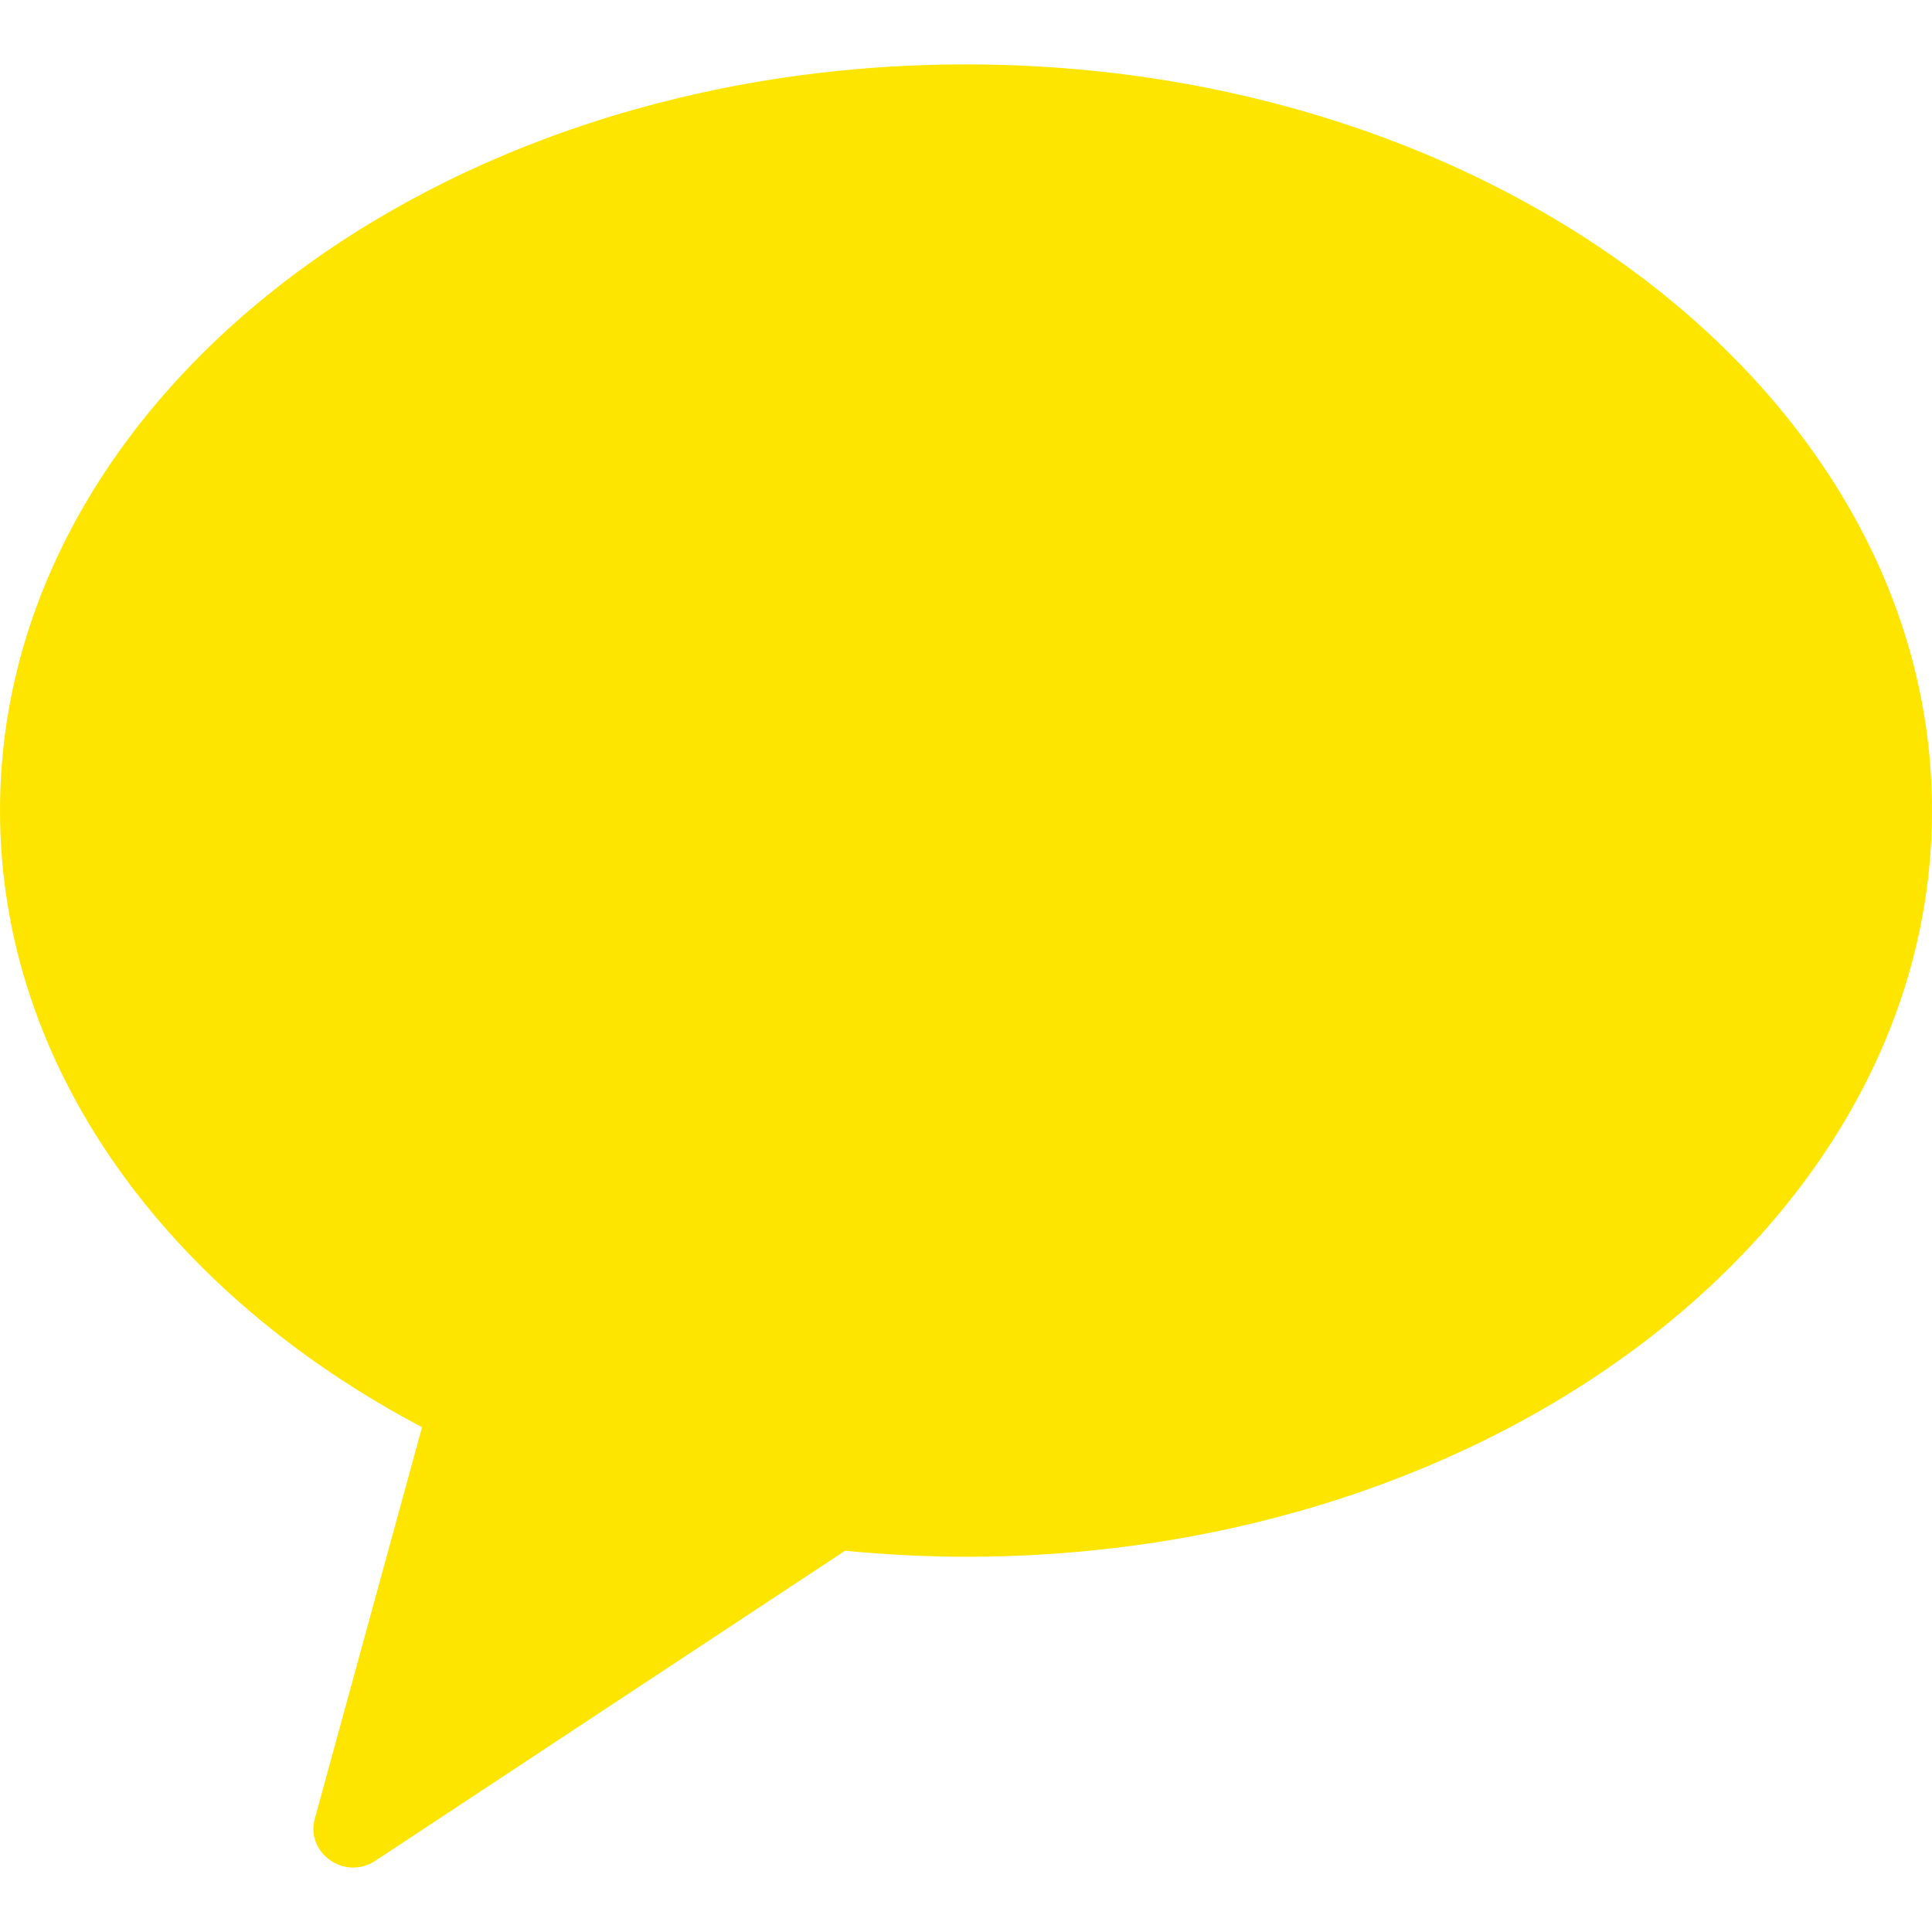
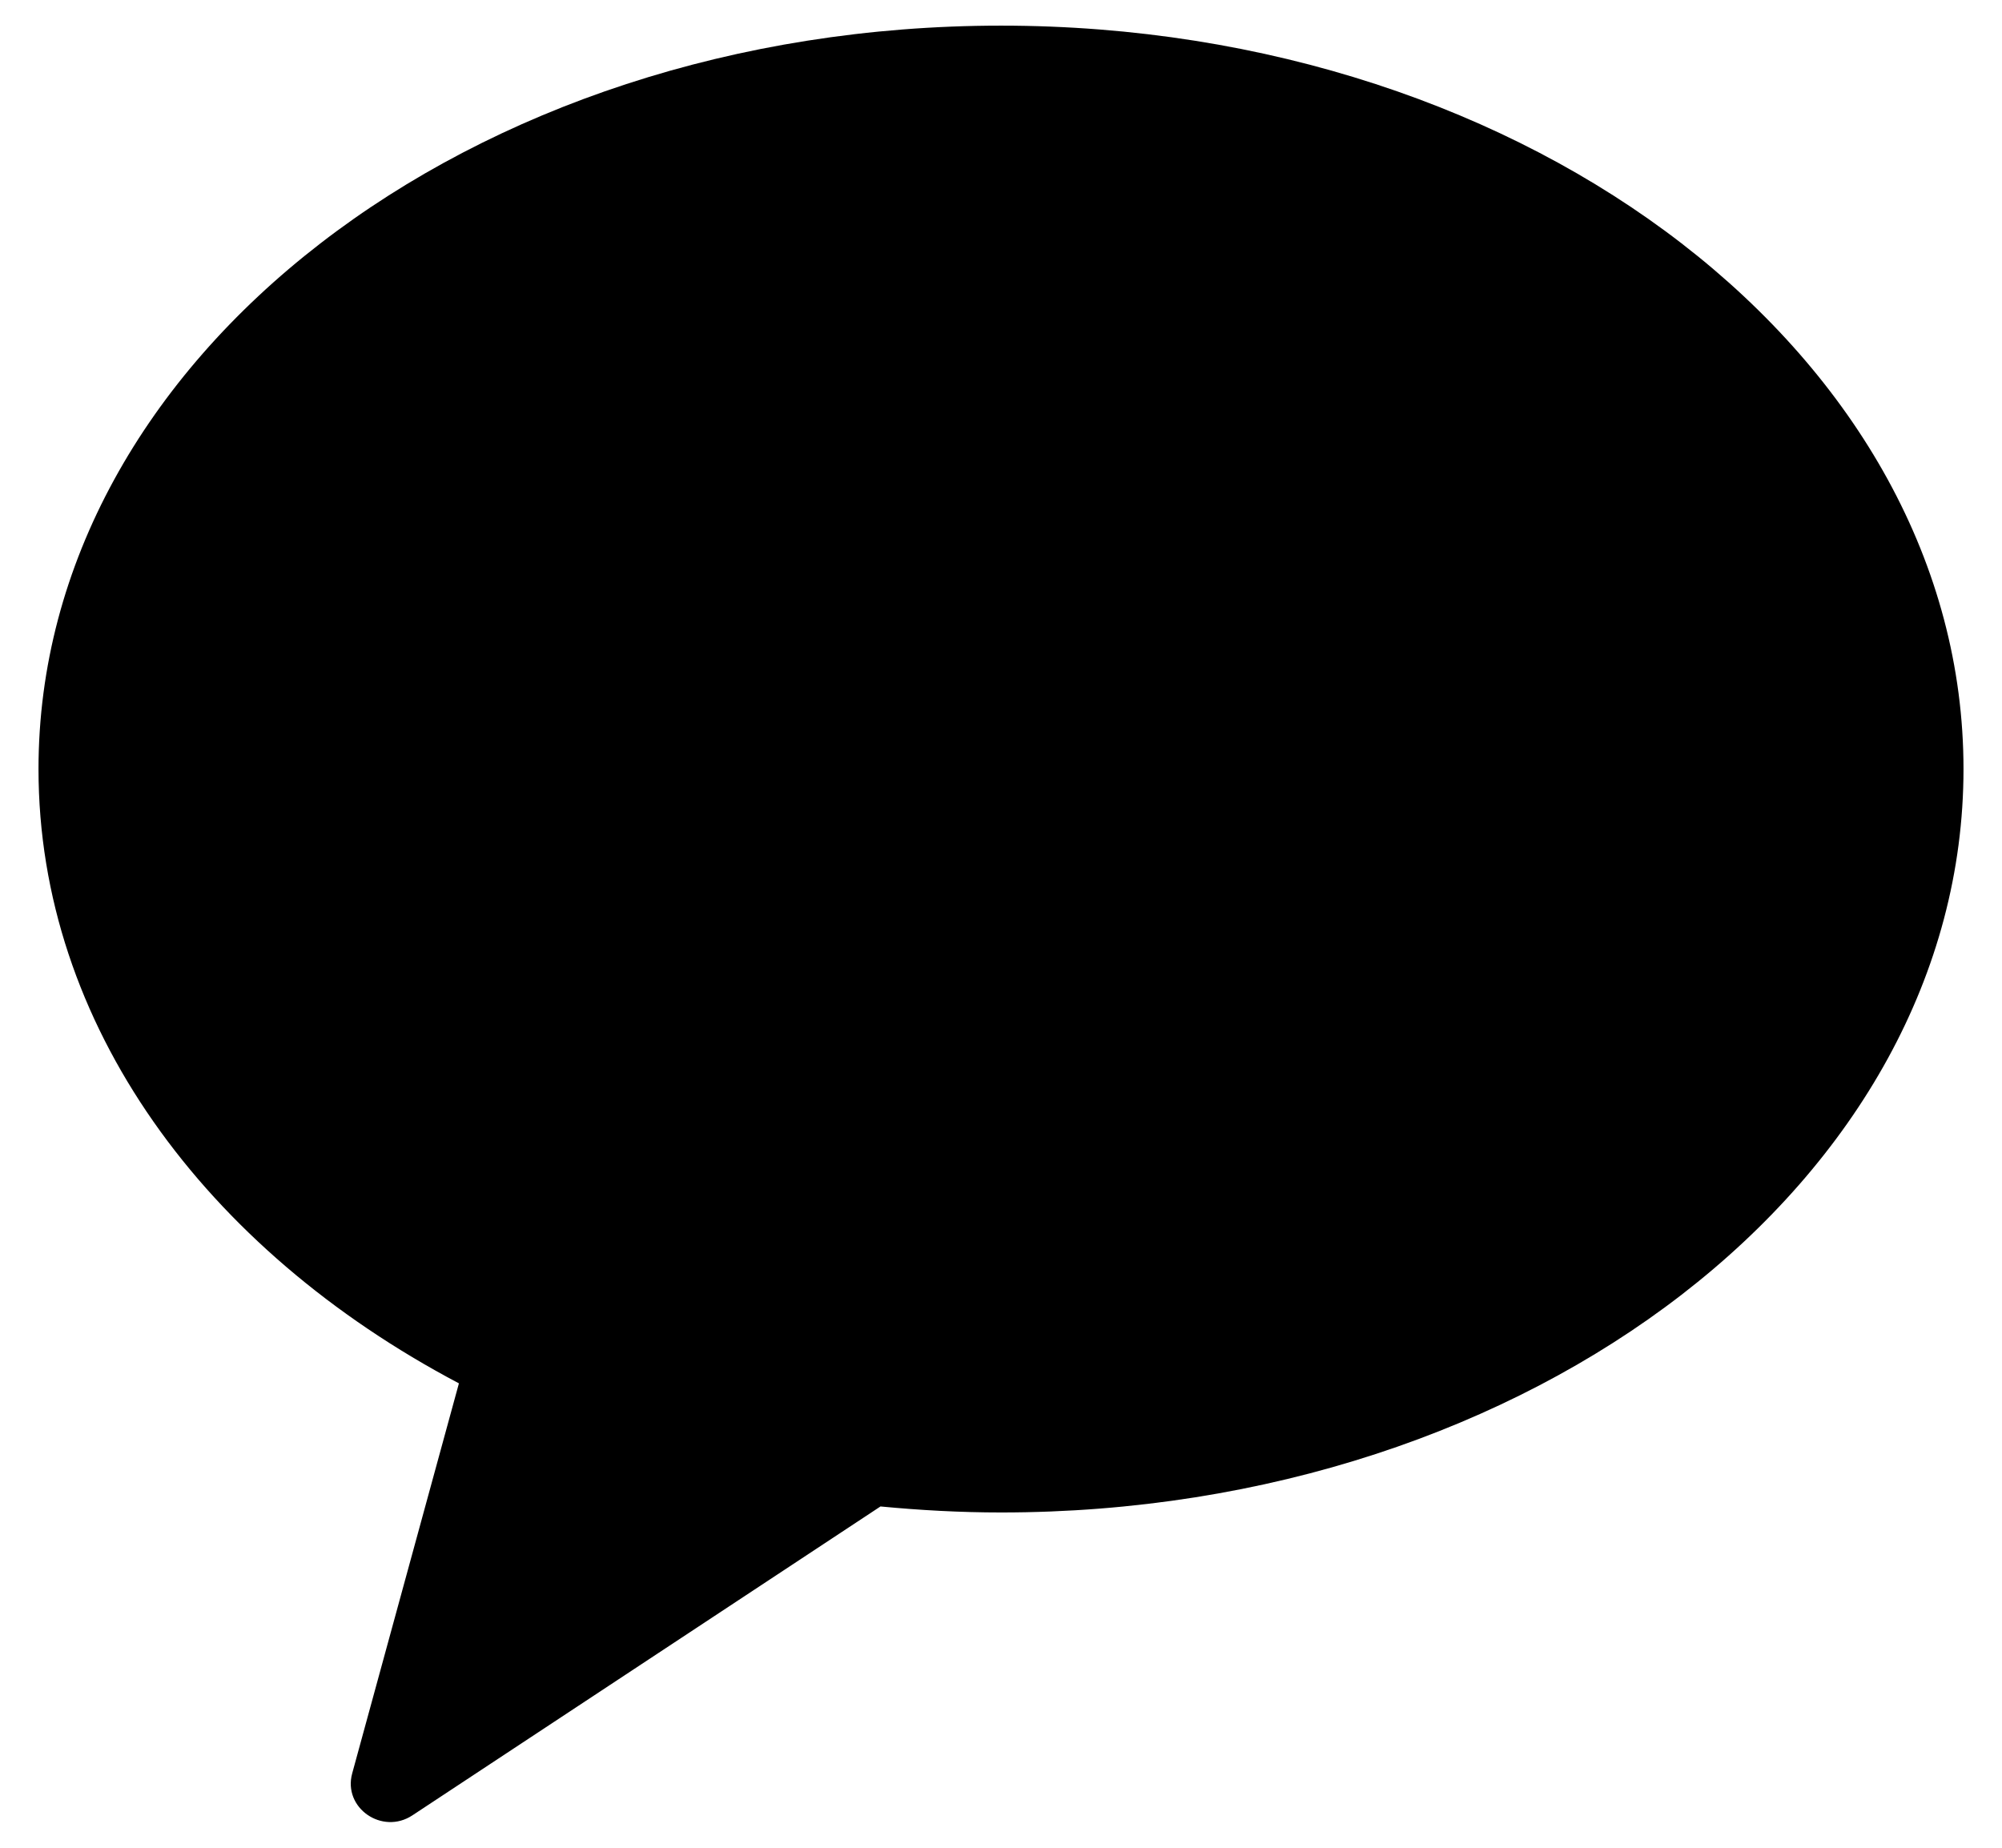
- <svg xmlns="http://www.w3.org/2000/svg" width="18" height="18" viewBox="0 0 18 18" fill="none">
-   <path fill-rule="evenodd" clip-rule="evenodd" d="M9 0.6C4.029 0.6 0 3.713 0 7.552C0 9.94 1.558 12.045 3.932 13.297L2.933 16.944C2.845 17.266 3.213 17.523 3.496 17.337L7.873 14.448C8.243 14.483 8.618 14.504 9 14.504C13.97 14.504 18 11.391 18 7.552C18 3.713 13.97 0.6 9 0.6Z" fill="#FEE500" />
+ <svg xmlns="http://www.w3.org/2000/svg" width="26" height="24" viewBox="0 0 26 24" fill="none">
+   <path id="Path" fill-rule="evenodd" clip-rule="evenodd" d="M13 0.333C6.096 0.333 0.5 4.657 0.5 9.989C0.5 13.306 2.664 16.229 5.96 17.968L4.574 23.034C4.451 23.482 4.963 23.838 5.356 23.579L11.435 19.567C11.948 19.616 12.47 19.645 13 19.645C19.904 19.645 25.5 15.322 25.5 9.989C25.5 4.657 19.904 0.333 13 0.333Z" fill="black" />
</svg>
